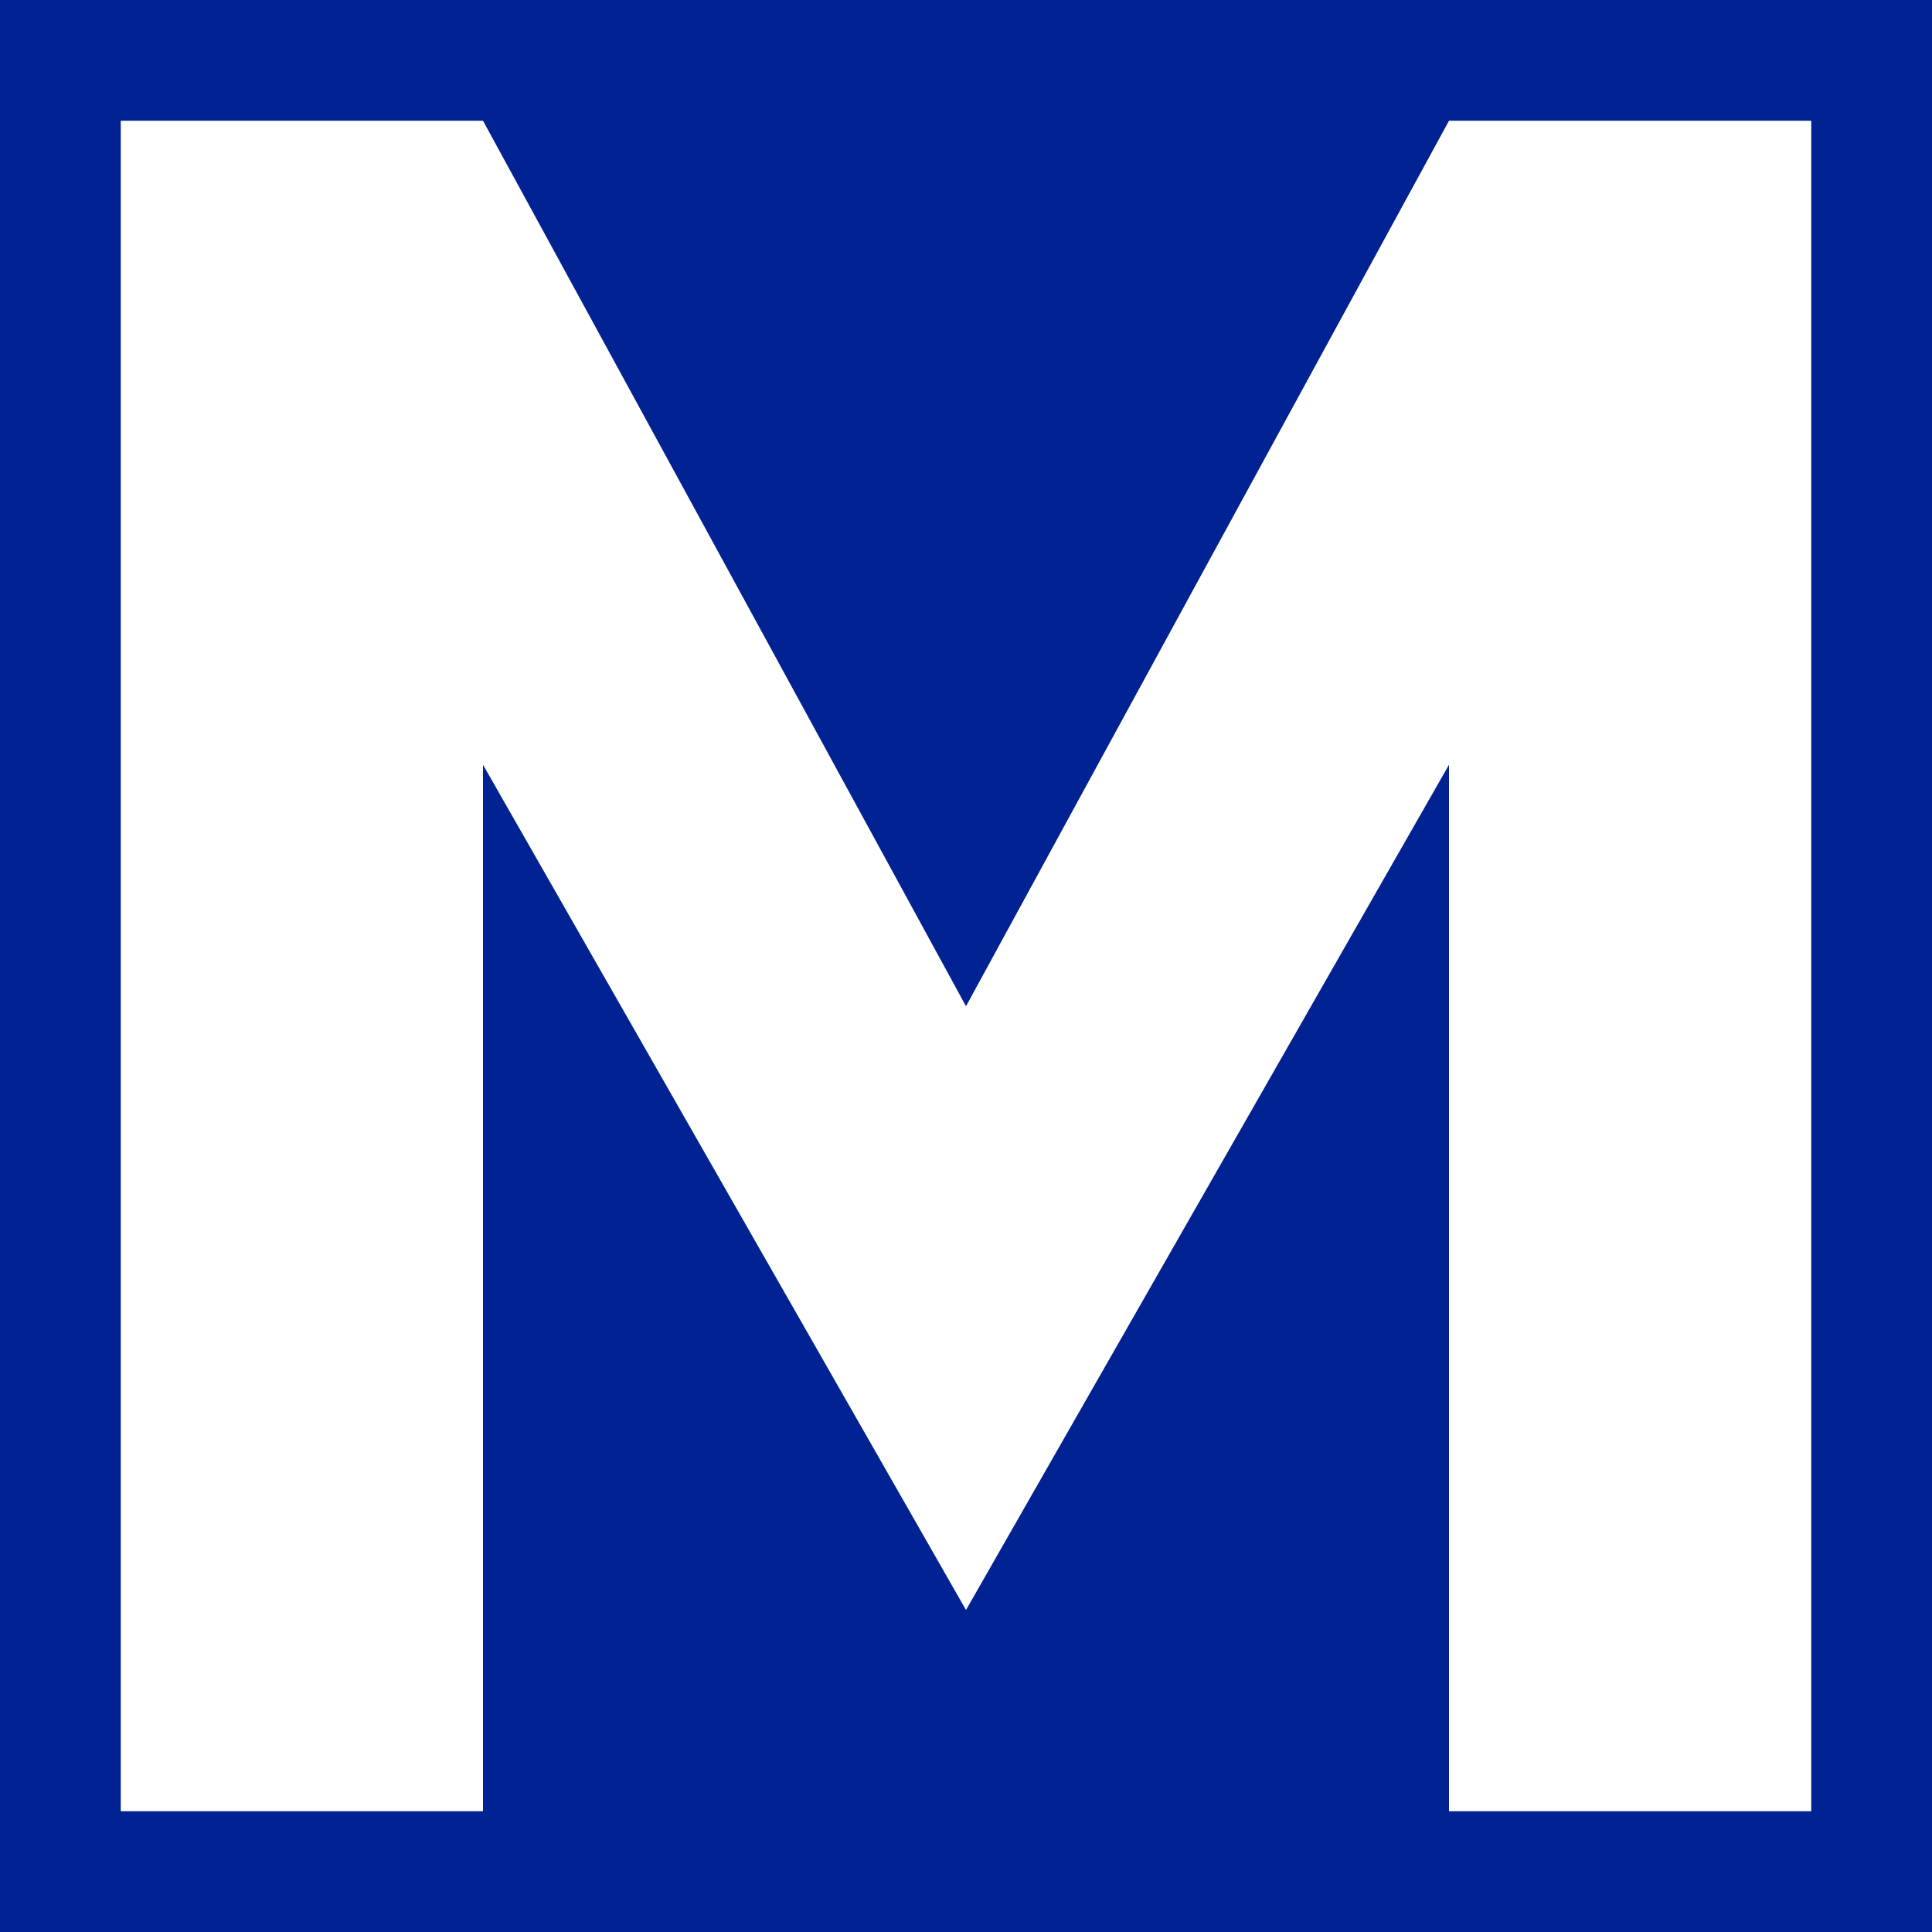
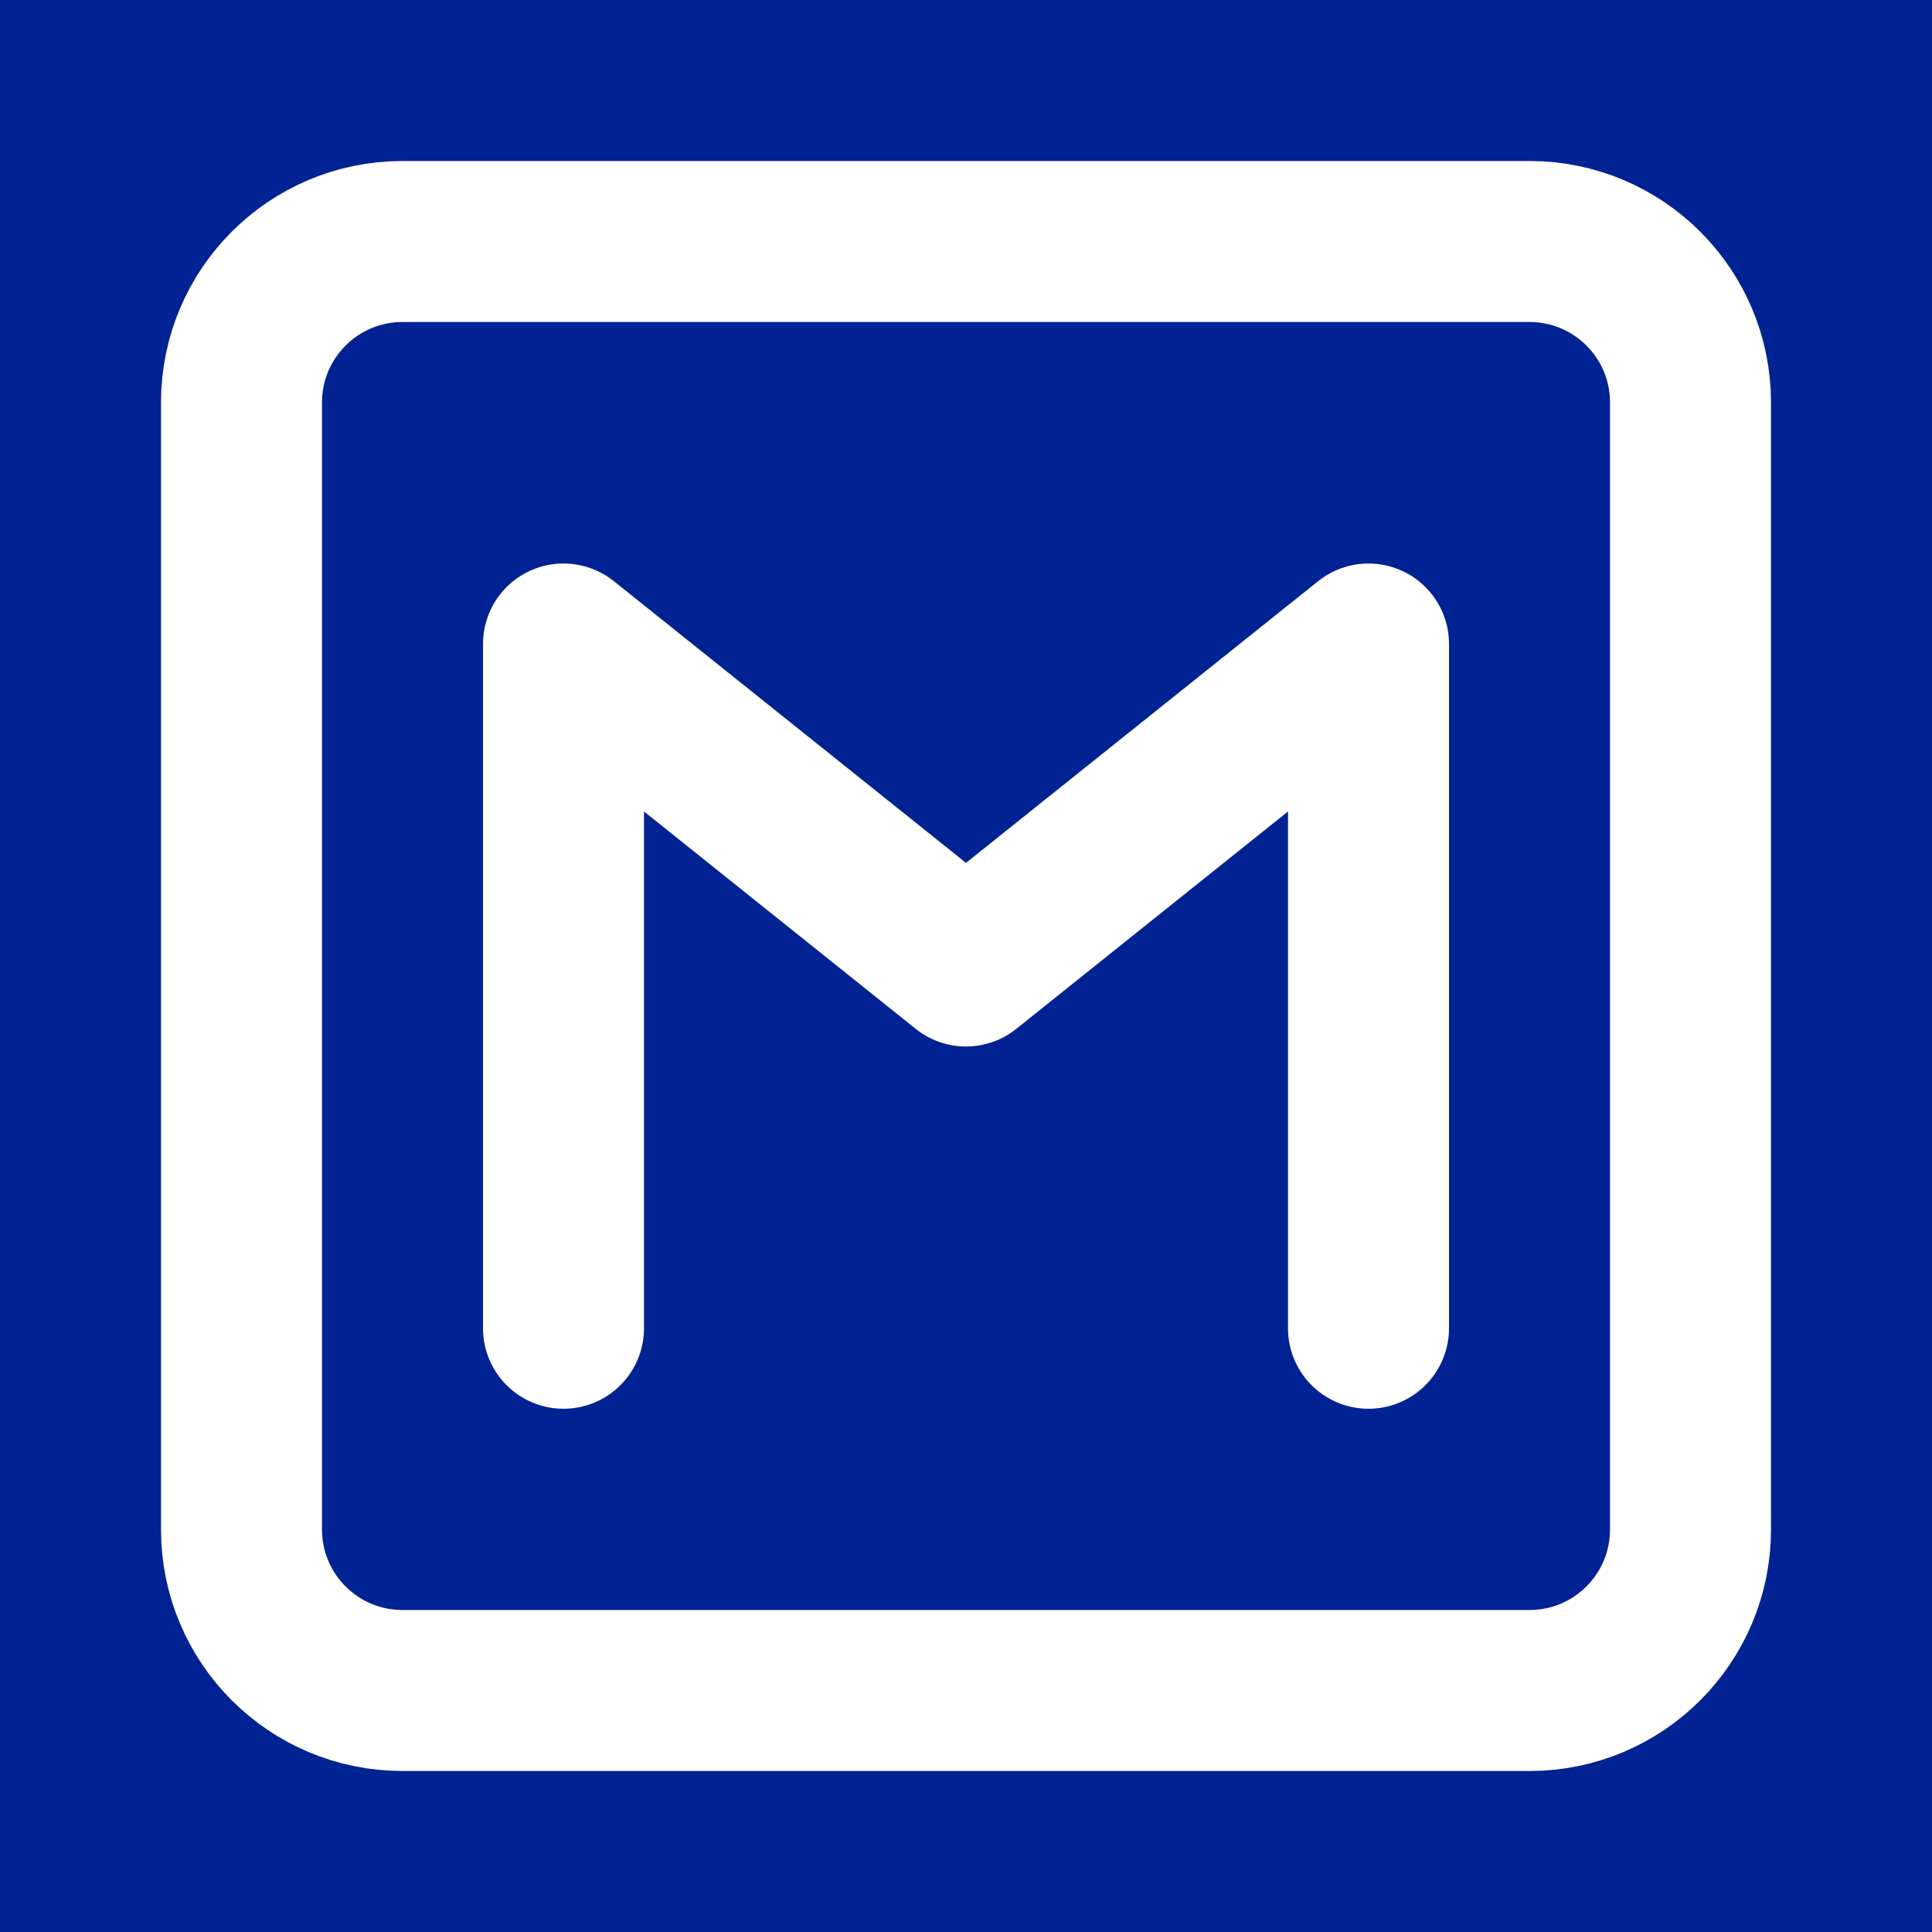
- <svg xmlns="http://www.w3.org/2000/svg" width="128" height="128" viewBox="0 0 24 24" role="img" aria-label="Macros Repeater icon">
+ <svg xmlns="http://www.w3.org/2000/svg" viewBox="0 0 24 24" width="24" height="24" role="img" aria-label="m-boxed.svg">
  <rect width="24" height="24" fill="#012292" />
-   <path fill="#ffffff" d="M1.5 22.5V1.5h4.5L12 12.5 18 1.5h4.5v21H18V9.5L12 20 6 9.5v13H1.5z" />
+   <g transform="translate(0 0)" color="#ffffff" fill="none">
+     <path d="M21 19L21 5C21 3.895 20.105 3 19 3L5 3C3.895 3 3 3.895 3 5L3 19C3 20.105 3.895 21 5 21L19 21C20.105 21 21 20.105 21 19Z" stroke="#ffffff" stroke-width="2" stroke-linecap="round" stroke-linejoin="round" />
+     <path d="M17 16.5L17 8L12 12L7 8L7 16.5" stroke="#ffffff" stroke-width="2" stroke-linecap="round" stroke-linejoin="round" />
+   </g>
</svg>
